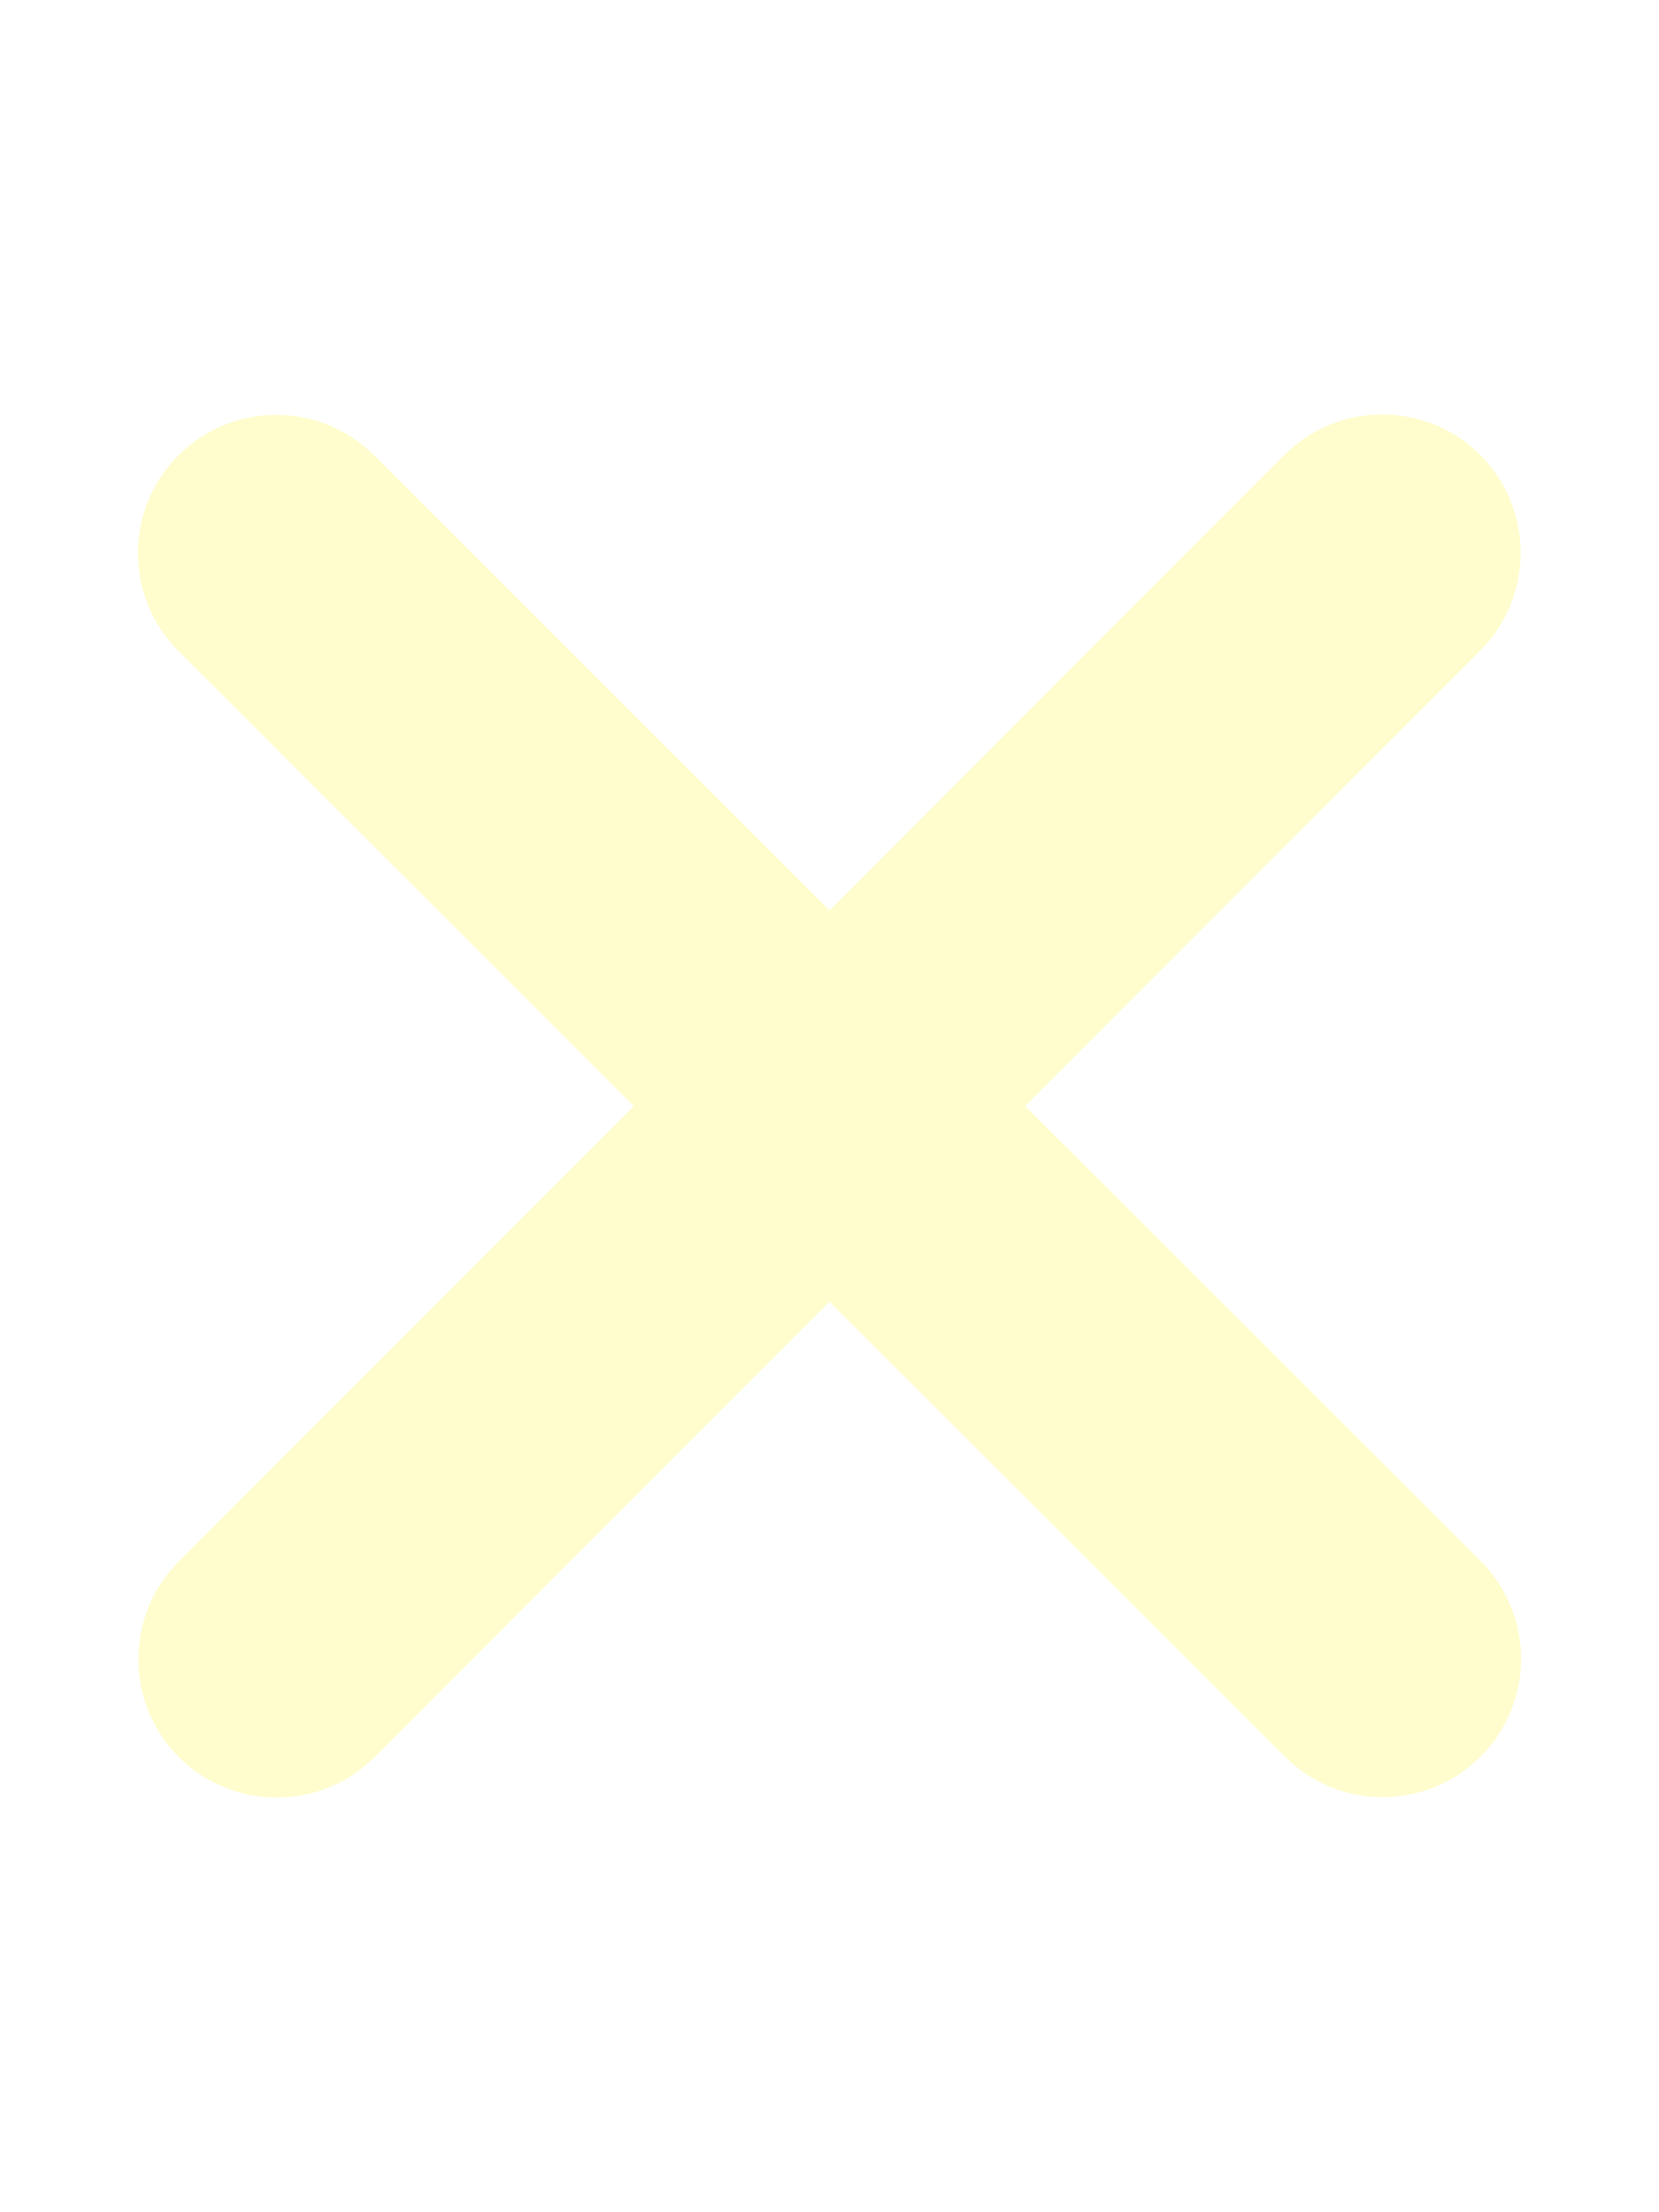
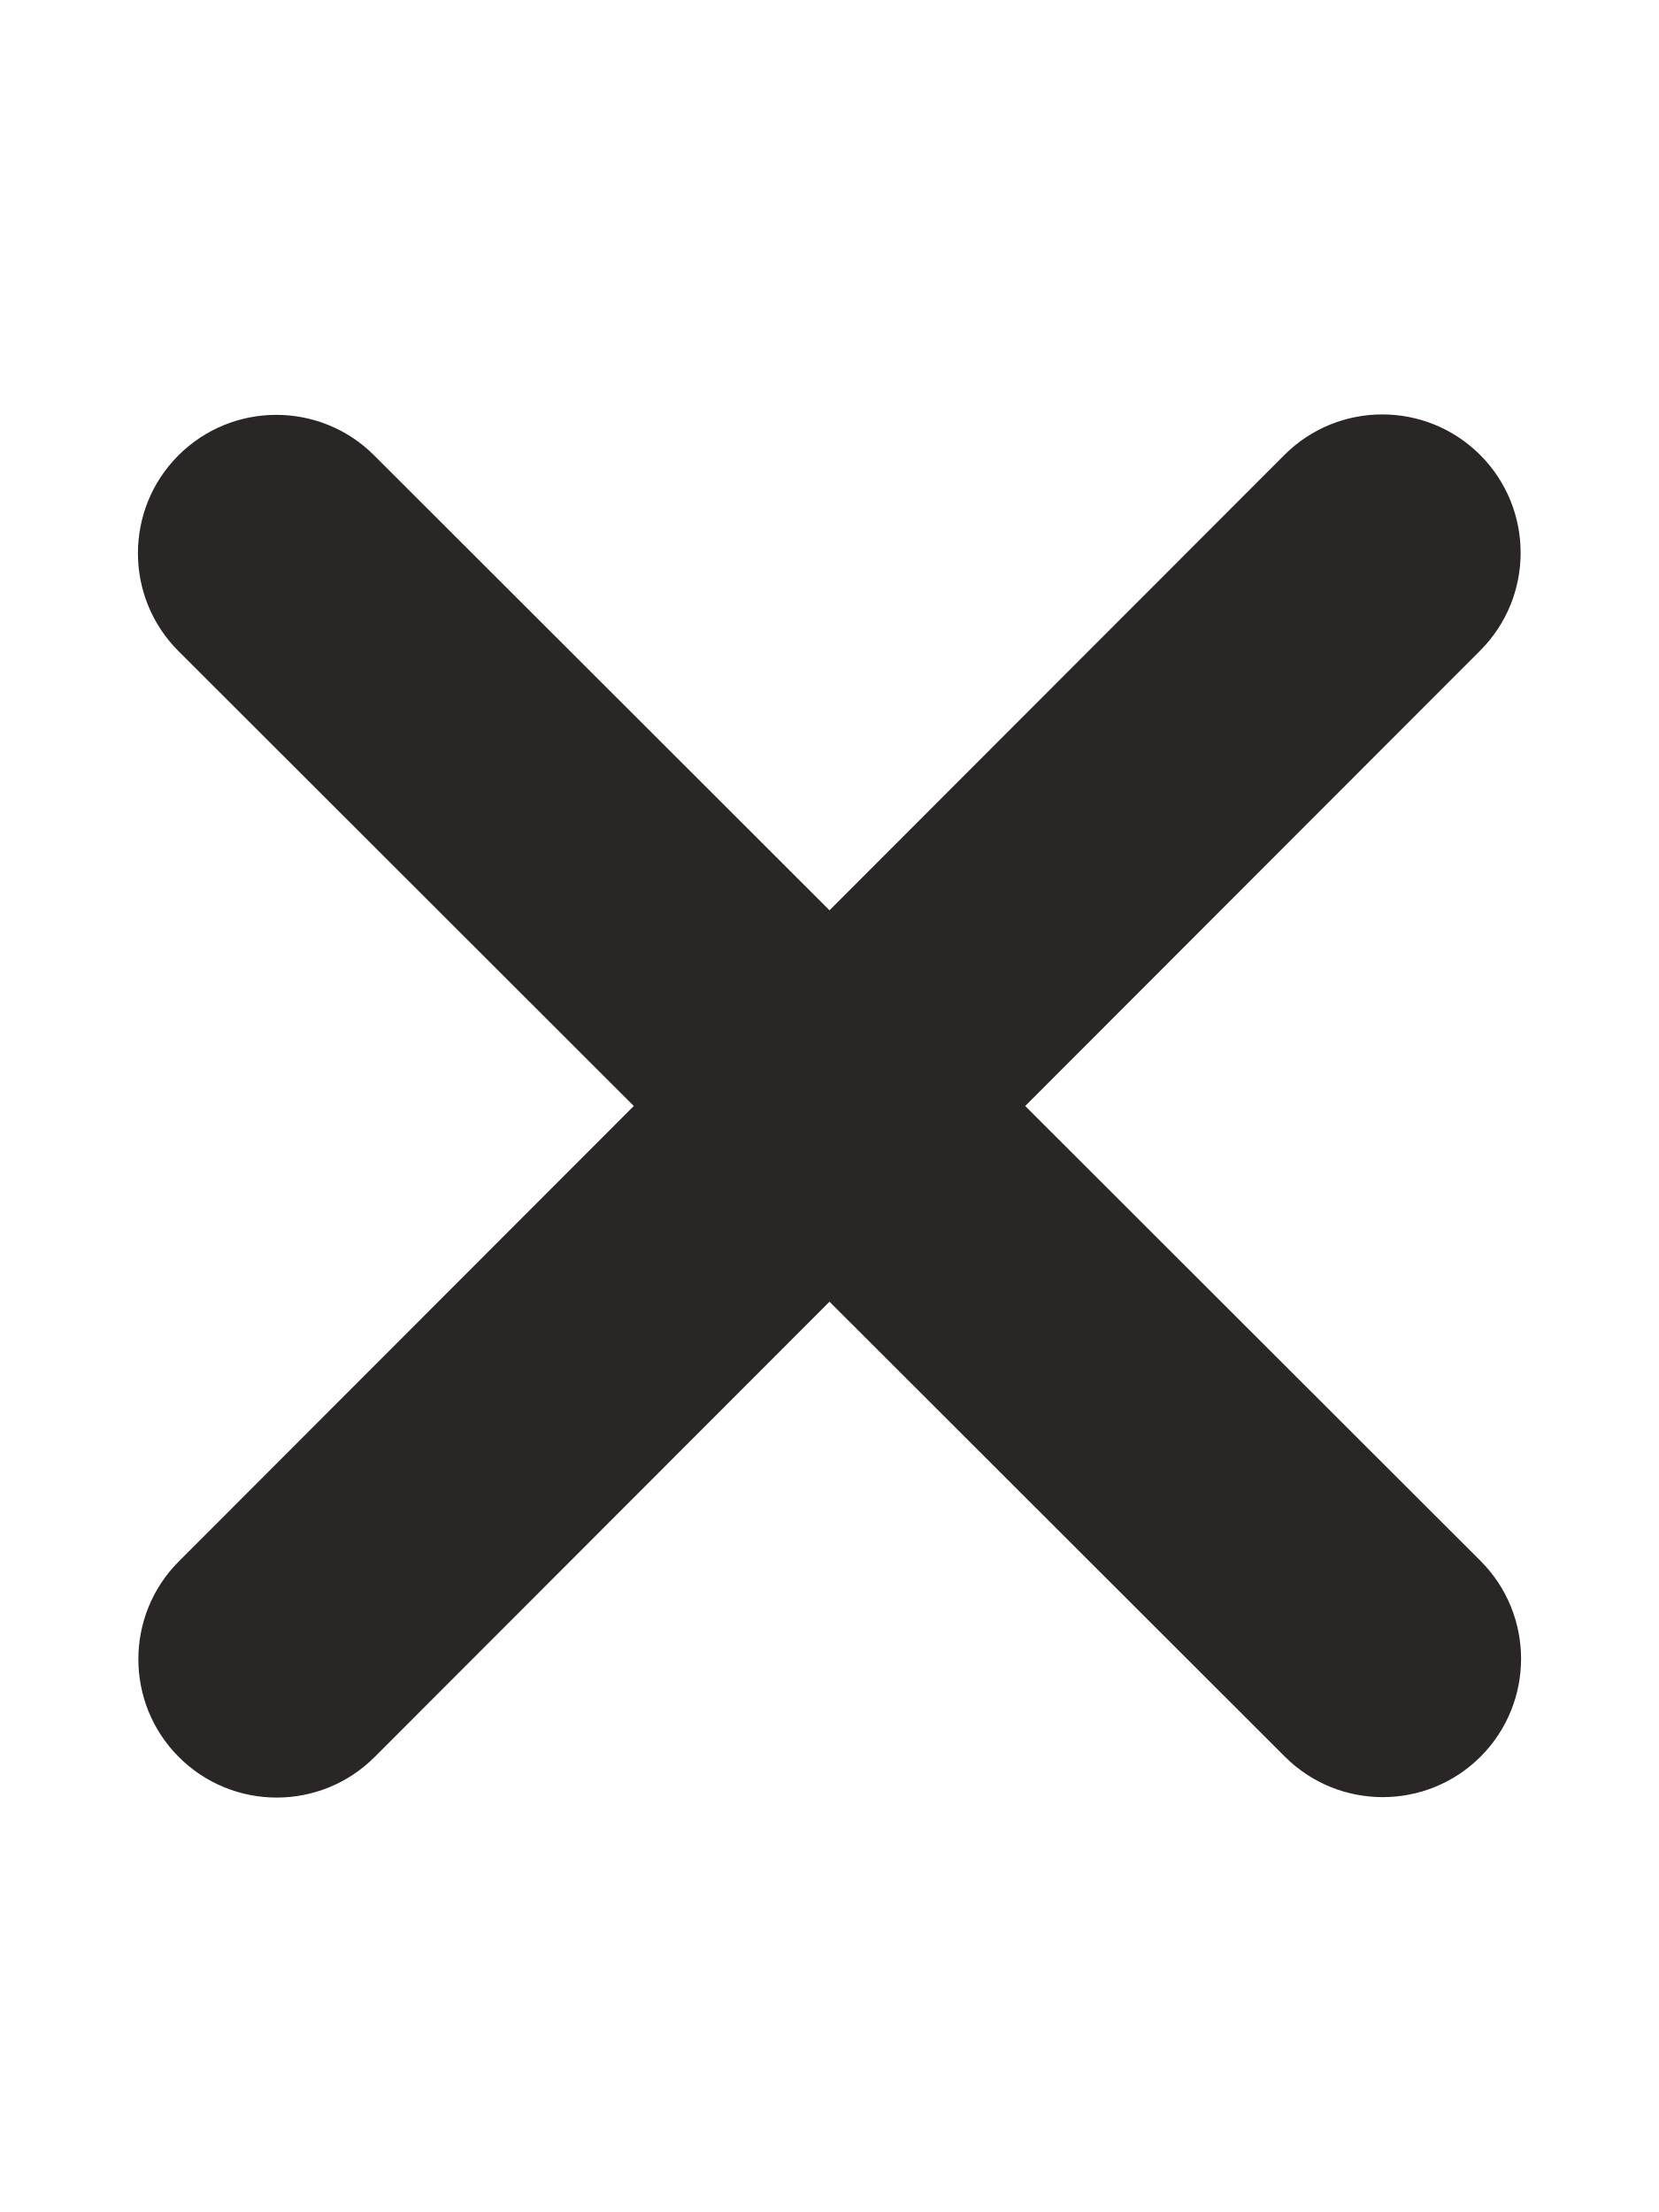
<svg xmlns="http://www.w3.org/2000/svg" height="1em" viewBox="0 0 384 512">
-   <style>svg{fill:#fffdcd}</style>
+   <style>svg{fill:#2B2626}</style>
  <path d="M342.6 150.6c12.5-12.5 12.5-32.8 0-45.3s-32.8-12.5-45.3 0L192 210.7 86.6 105.4c-12.5-12.5-32.8-12.5-45.3 0s-12.5 32.8 0 45.3L146.7 256 41.4 361.4c-12.5 12.5-12.5 32.8 0 45.3s32.8 12.5 45.3 0L192 301.3 297.4 406.6c12.5 12.5 32.8 12.5 45.3 0s12.5-32.8 0-45.3L237.3 256 342.6 150.6z" />
</svg>
